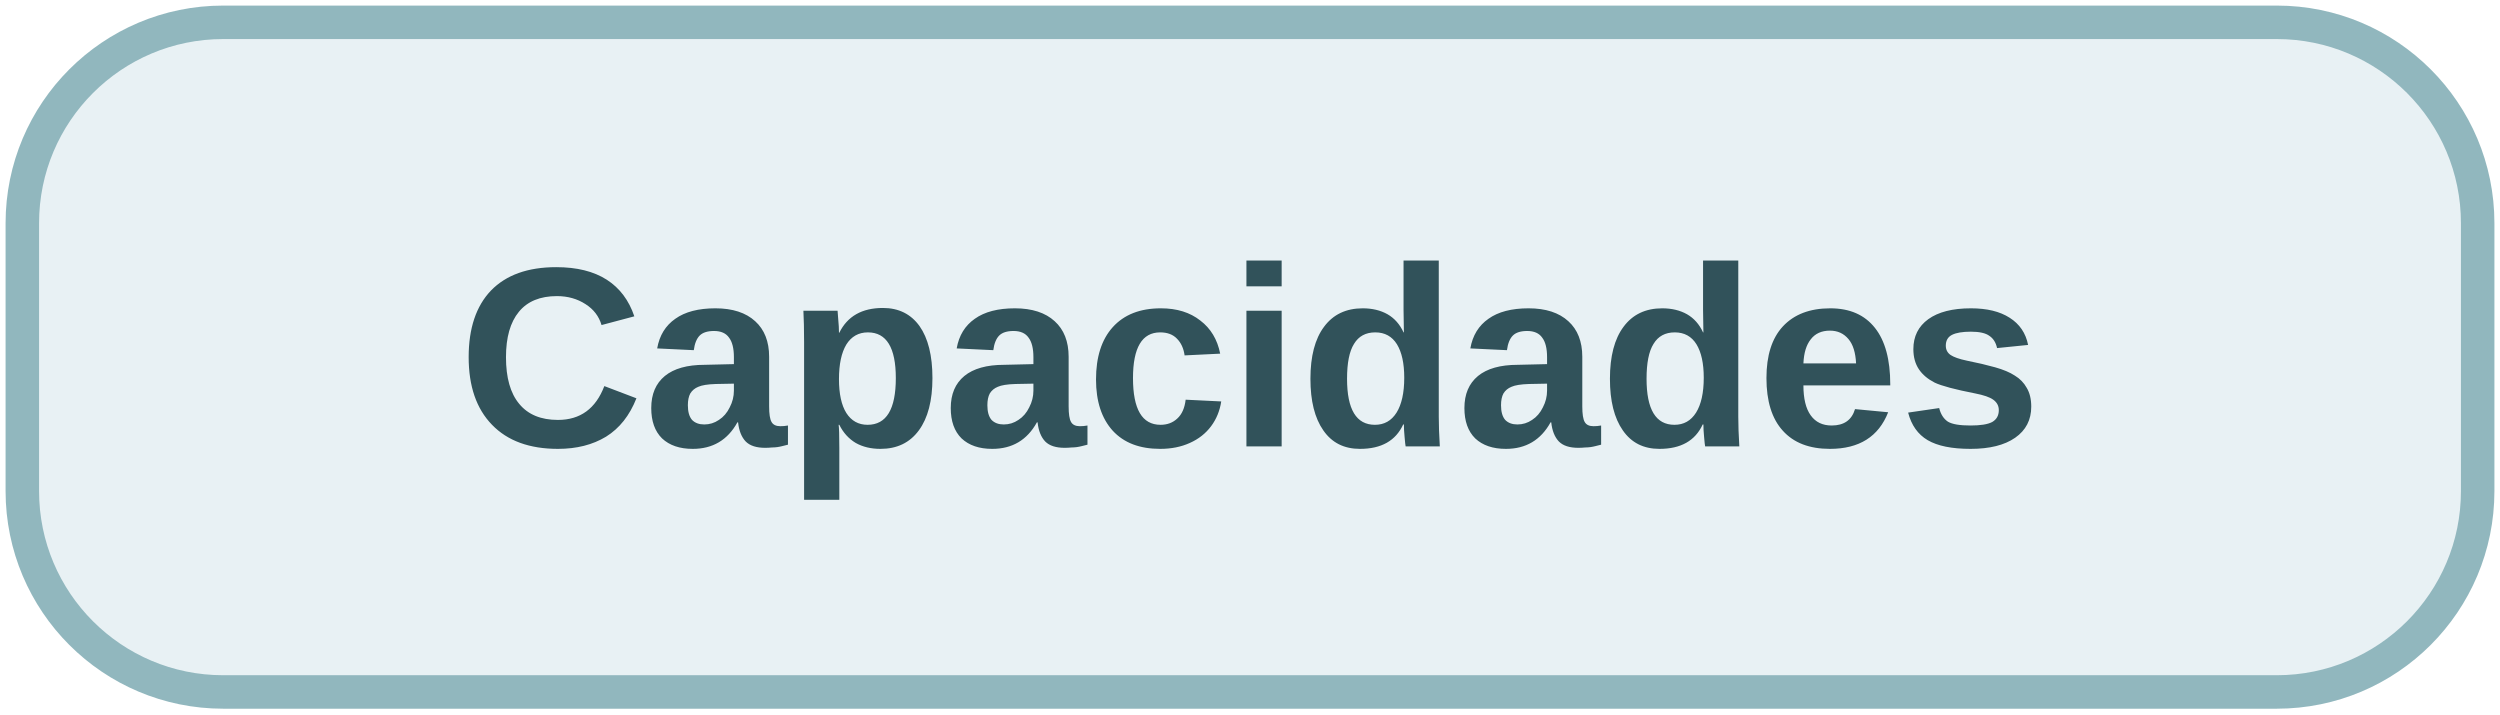
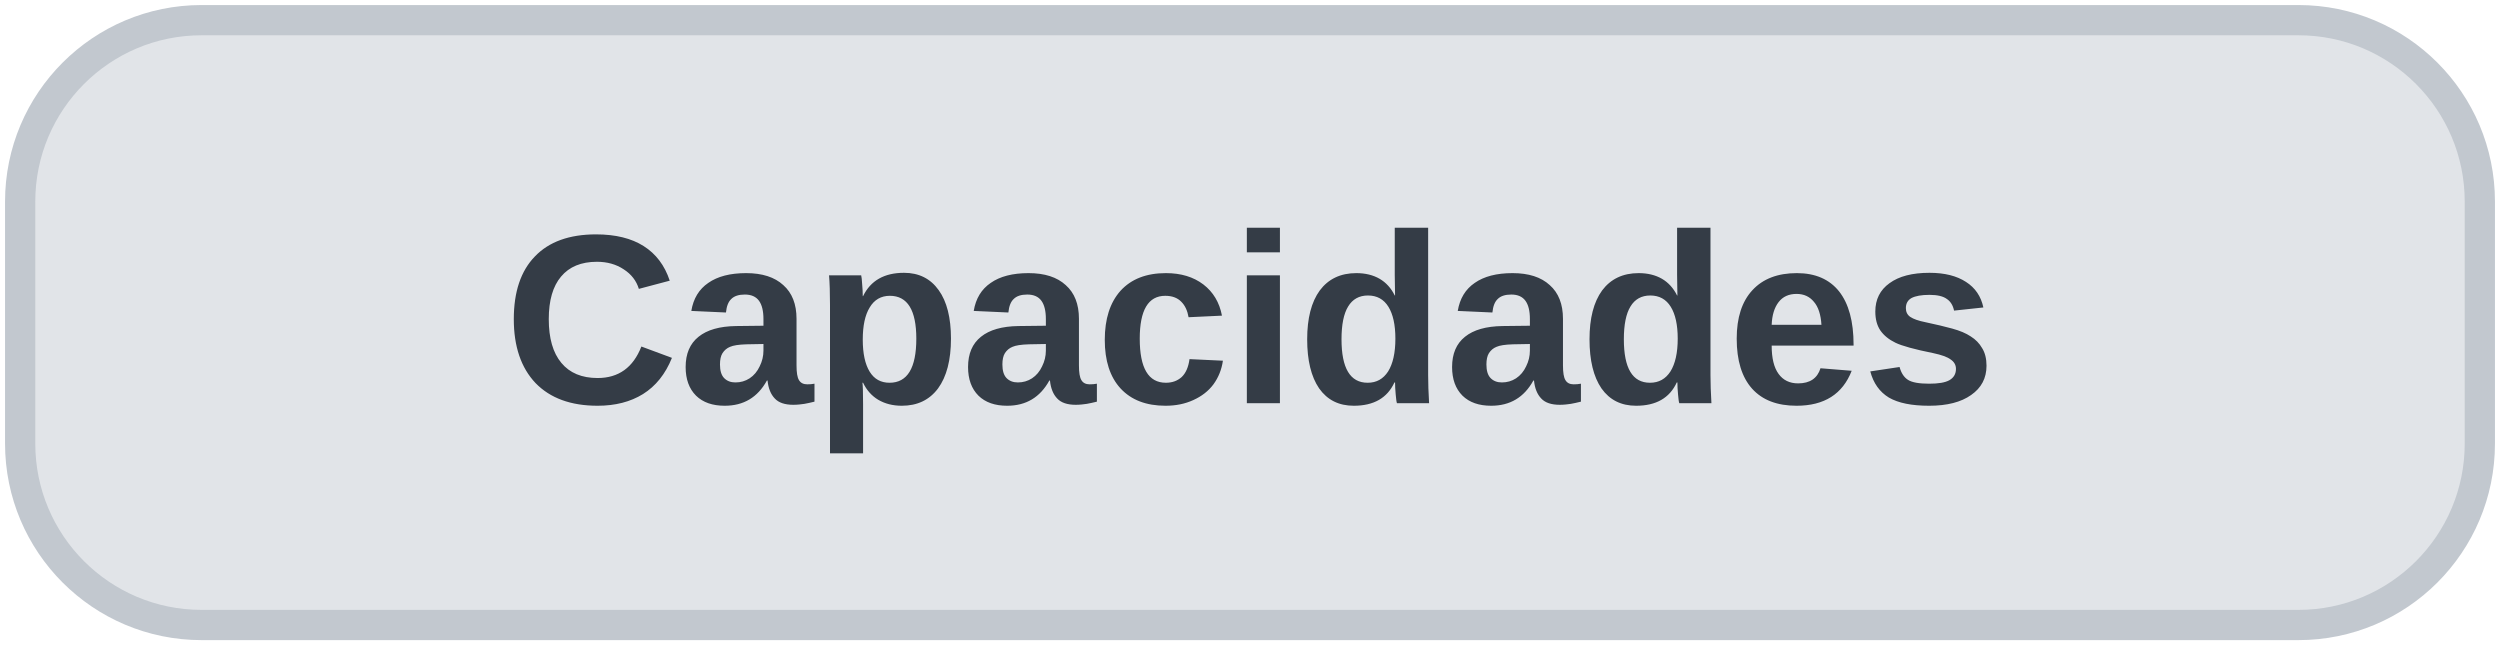
- <svg xmlns="http://www.w3.org/2000/svg" width="112" height="32" viewBox="0 0 112 32">
-   <style>.b{fill:#e8f1f4;stroke:#91b7be}.t{fill:#31525a}@media(prefers-color-scheme:dark){.b{fill:#16262d;stroke:#3b6870}.t{fill:#d8ecef}}</style>
-   <rect class="b" x="1" y="1" width="110" height="30" rx="9" stroke-width="1.5" />
-   <text class="t" x="56" y="20" text-anchor="middle" font-family="Segoe UI,Arial,sans-serif" font-size="11.5" font-weight="600">Capacidades</text>
+ <svg xmlns="http://www.w3.org/2000/svg" width="124" height="32" viewBox="0 0 124 32">
+   <style>.b{fill:#e1e4e8;stroke:#c2c8cf}.t{fill:#343c46}@media(prefers-color-scheme:dark){.b{fill:#2b2f34;stroke:#484f57}.t{fill:#e5e7eb}}</style>
+   <rect class="b" x="1" y="1" width="122" height="30" rx="9" stroke-width="1.5" />
+   <text class="t" x="62" y="20" text-anchor="middle" font-family="Segoe UI,Arial,sans-serif" font-size="12" font-weight="600">Capacidades</text>
</svg>
